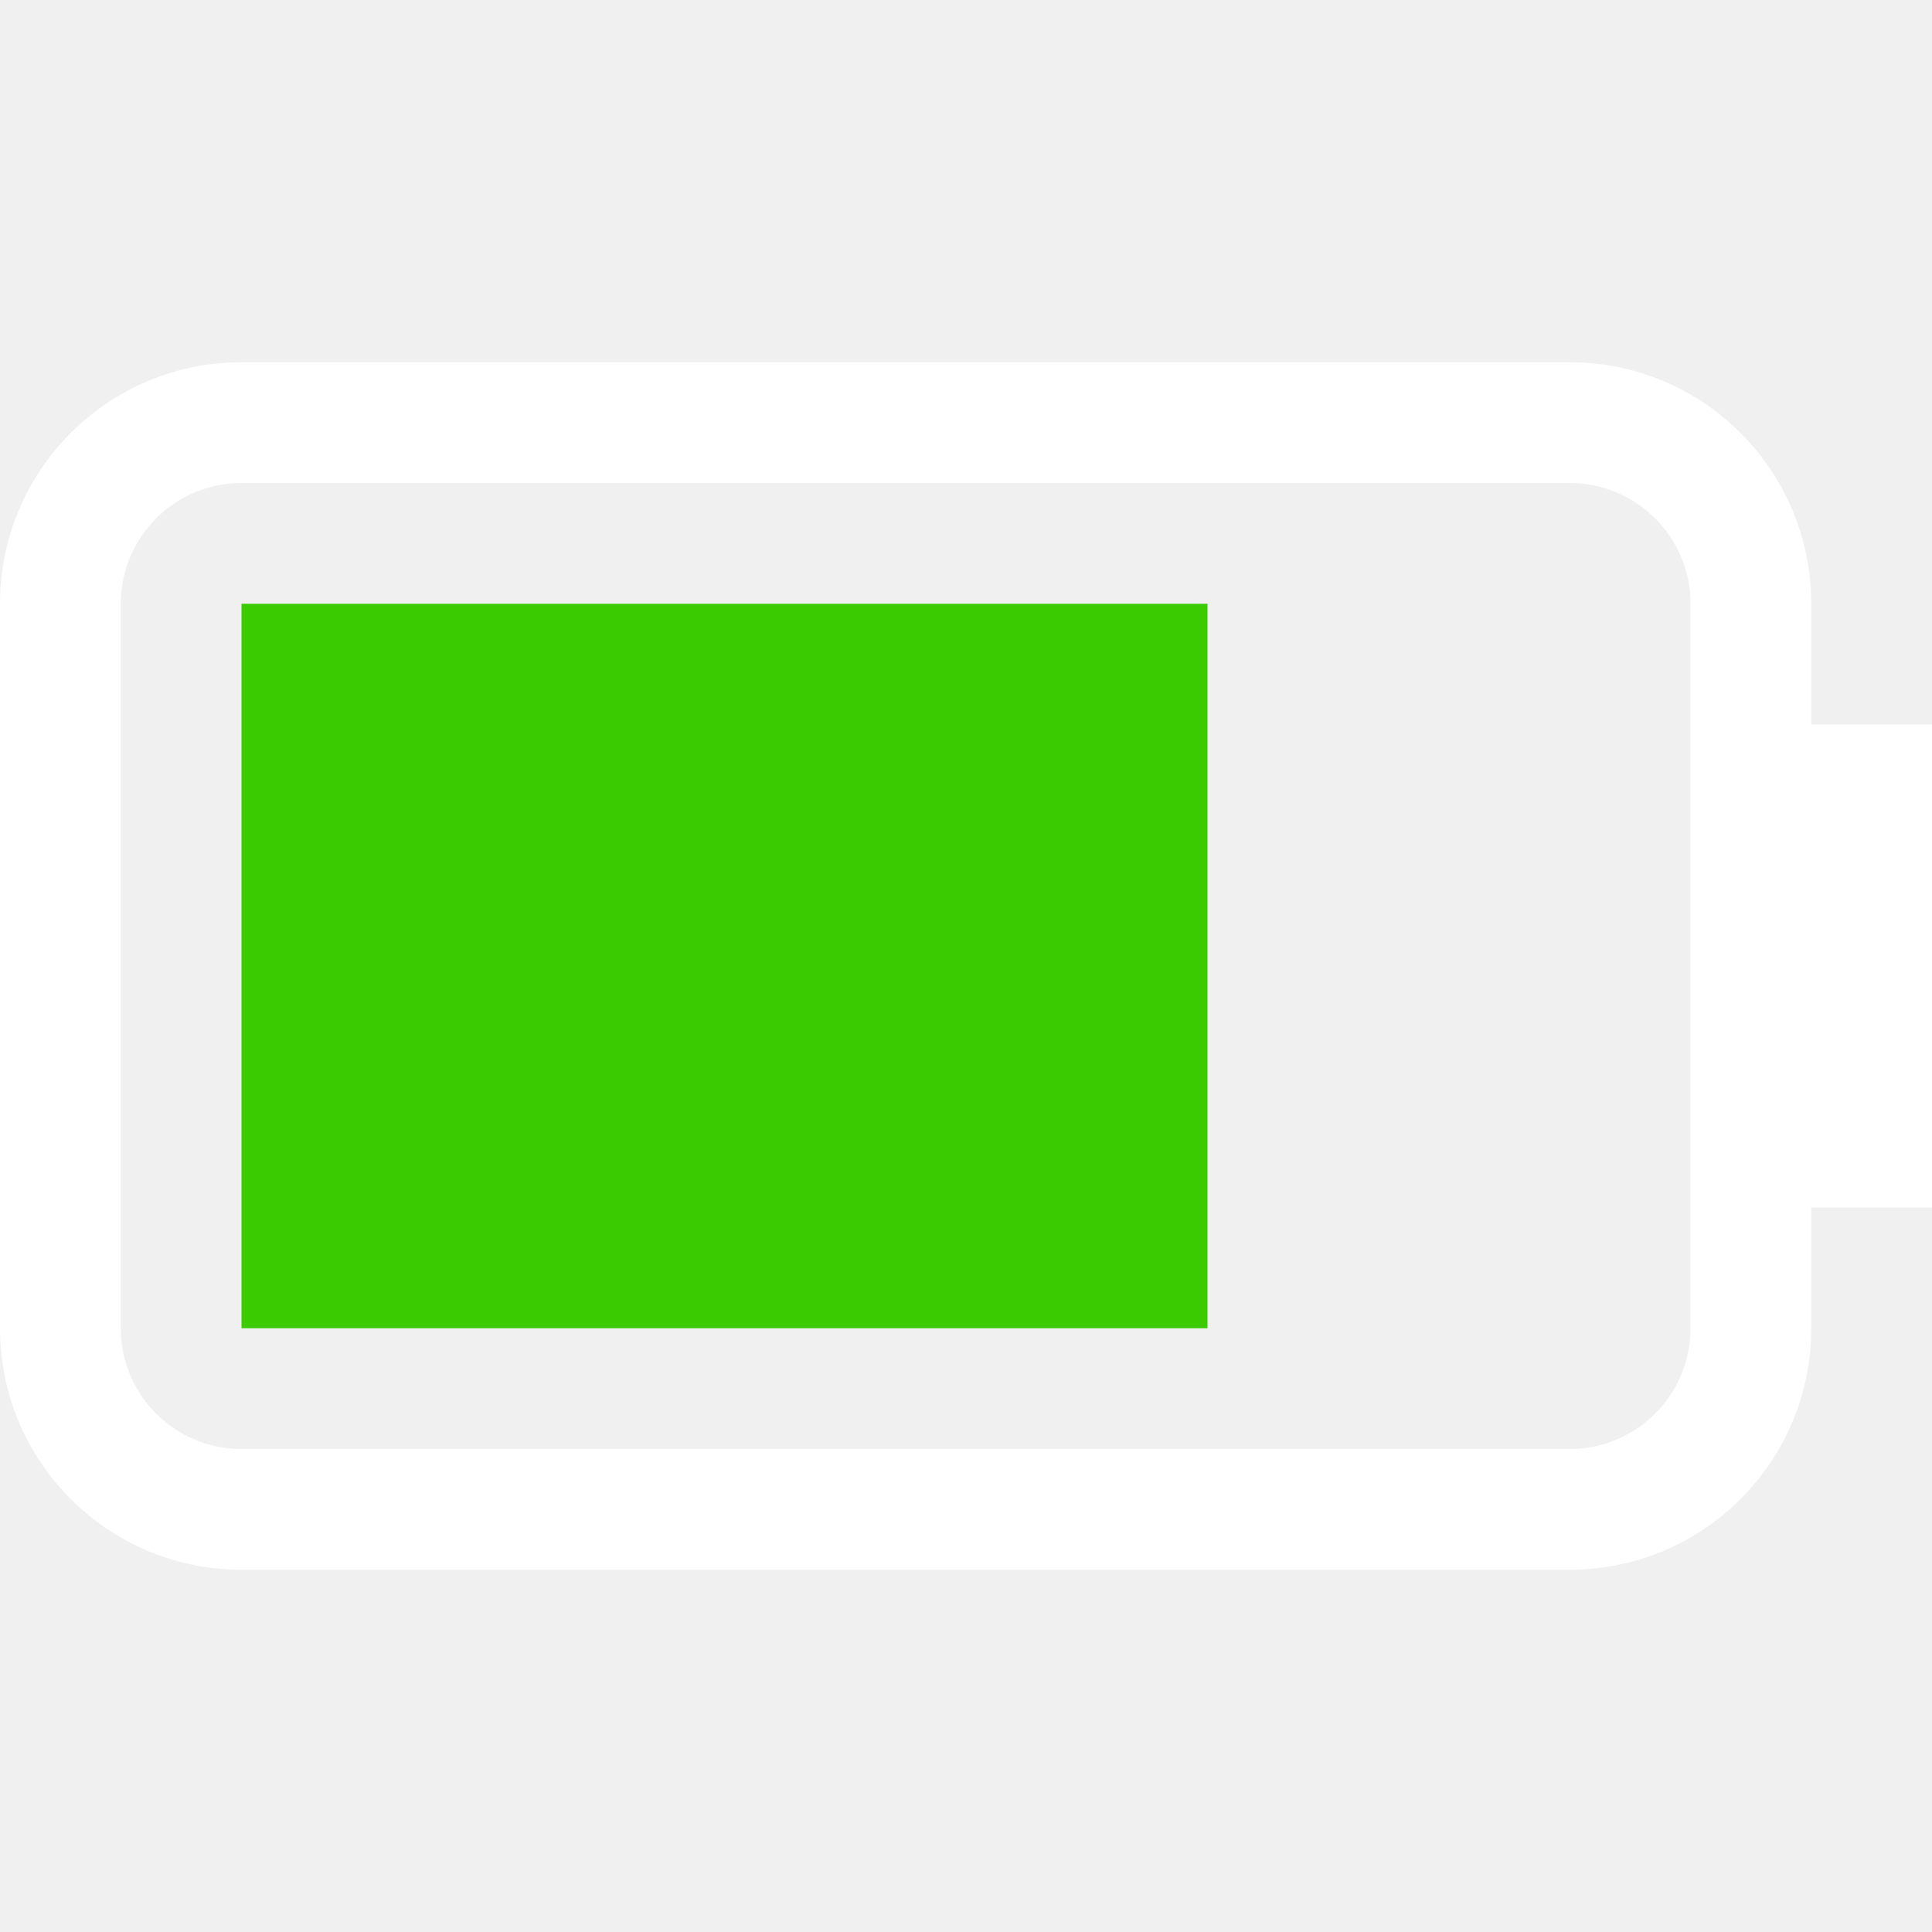
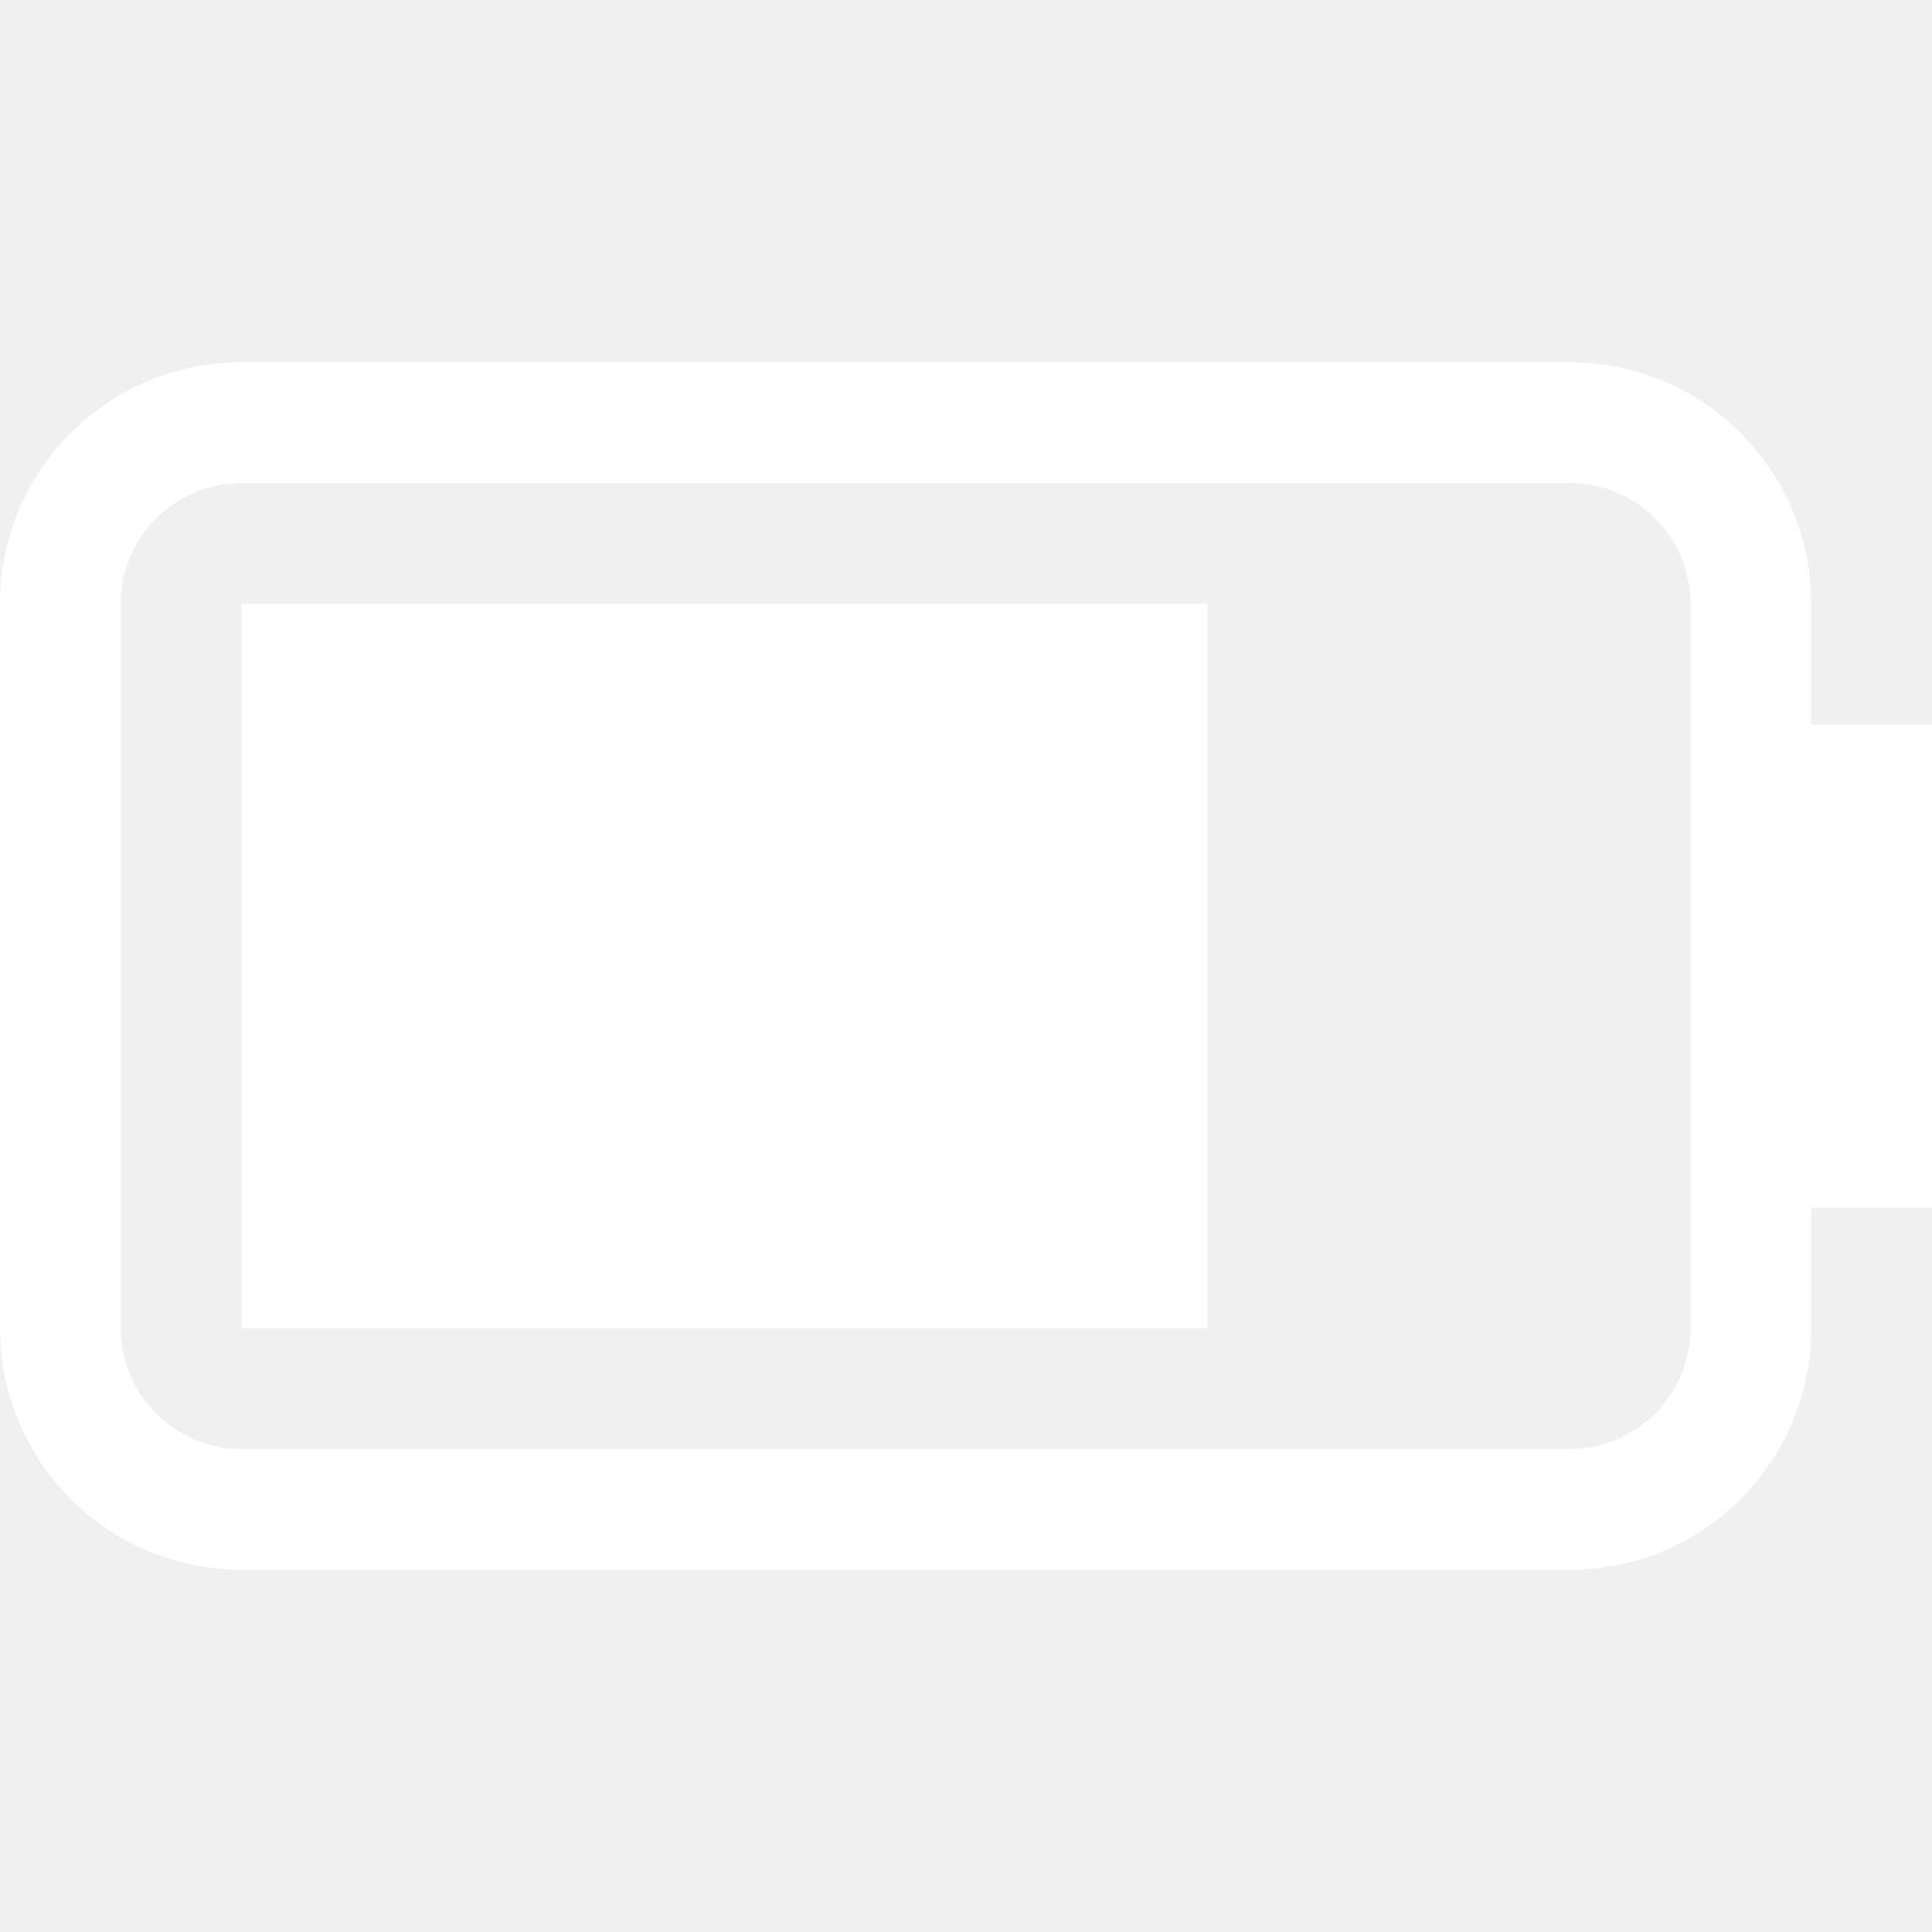
<svg xmlns="http://www.w3.org/2000/svg" width="16px" height="16px" viewBox="0 0 16 16" version="1.1">
  <g id="battery-070-symbolic" stroke="none" stroke-width="1" fill="none" fill-rule="evenodd">
    <path d="M13,4 L2,4 C1.448,4 1,4.448 1,5 L1,11 C1,11.552 1.448,12 2,12 L13,12 C13.552,12 14,11.552 14,11 L14,5 C14,4.448 13.552,4 13,4 Z M15,11 C15,12.105 14.105,13 13,13 L2,13 C0.895,13 0,12.105 0,11 L0,5 C0,3.895 0.895,3 2,3 L13,3 C14.105,3 15,3.895 15,5 L15,6 L16,6 L16,10 L15,10 L15,11 Z" id="形状" fill="#FFFFFF" />
-     <polygon id="Rectangle" fill="#3ACB00" points="2 5 10 5 10 11 2 11" />
+     <polygon id="Rectangle" fill="#FFFFFF" points="2 5 10 5 10 11 2 11" />
  </g>
</svg>
